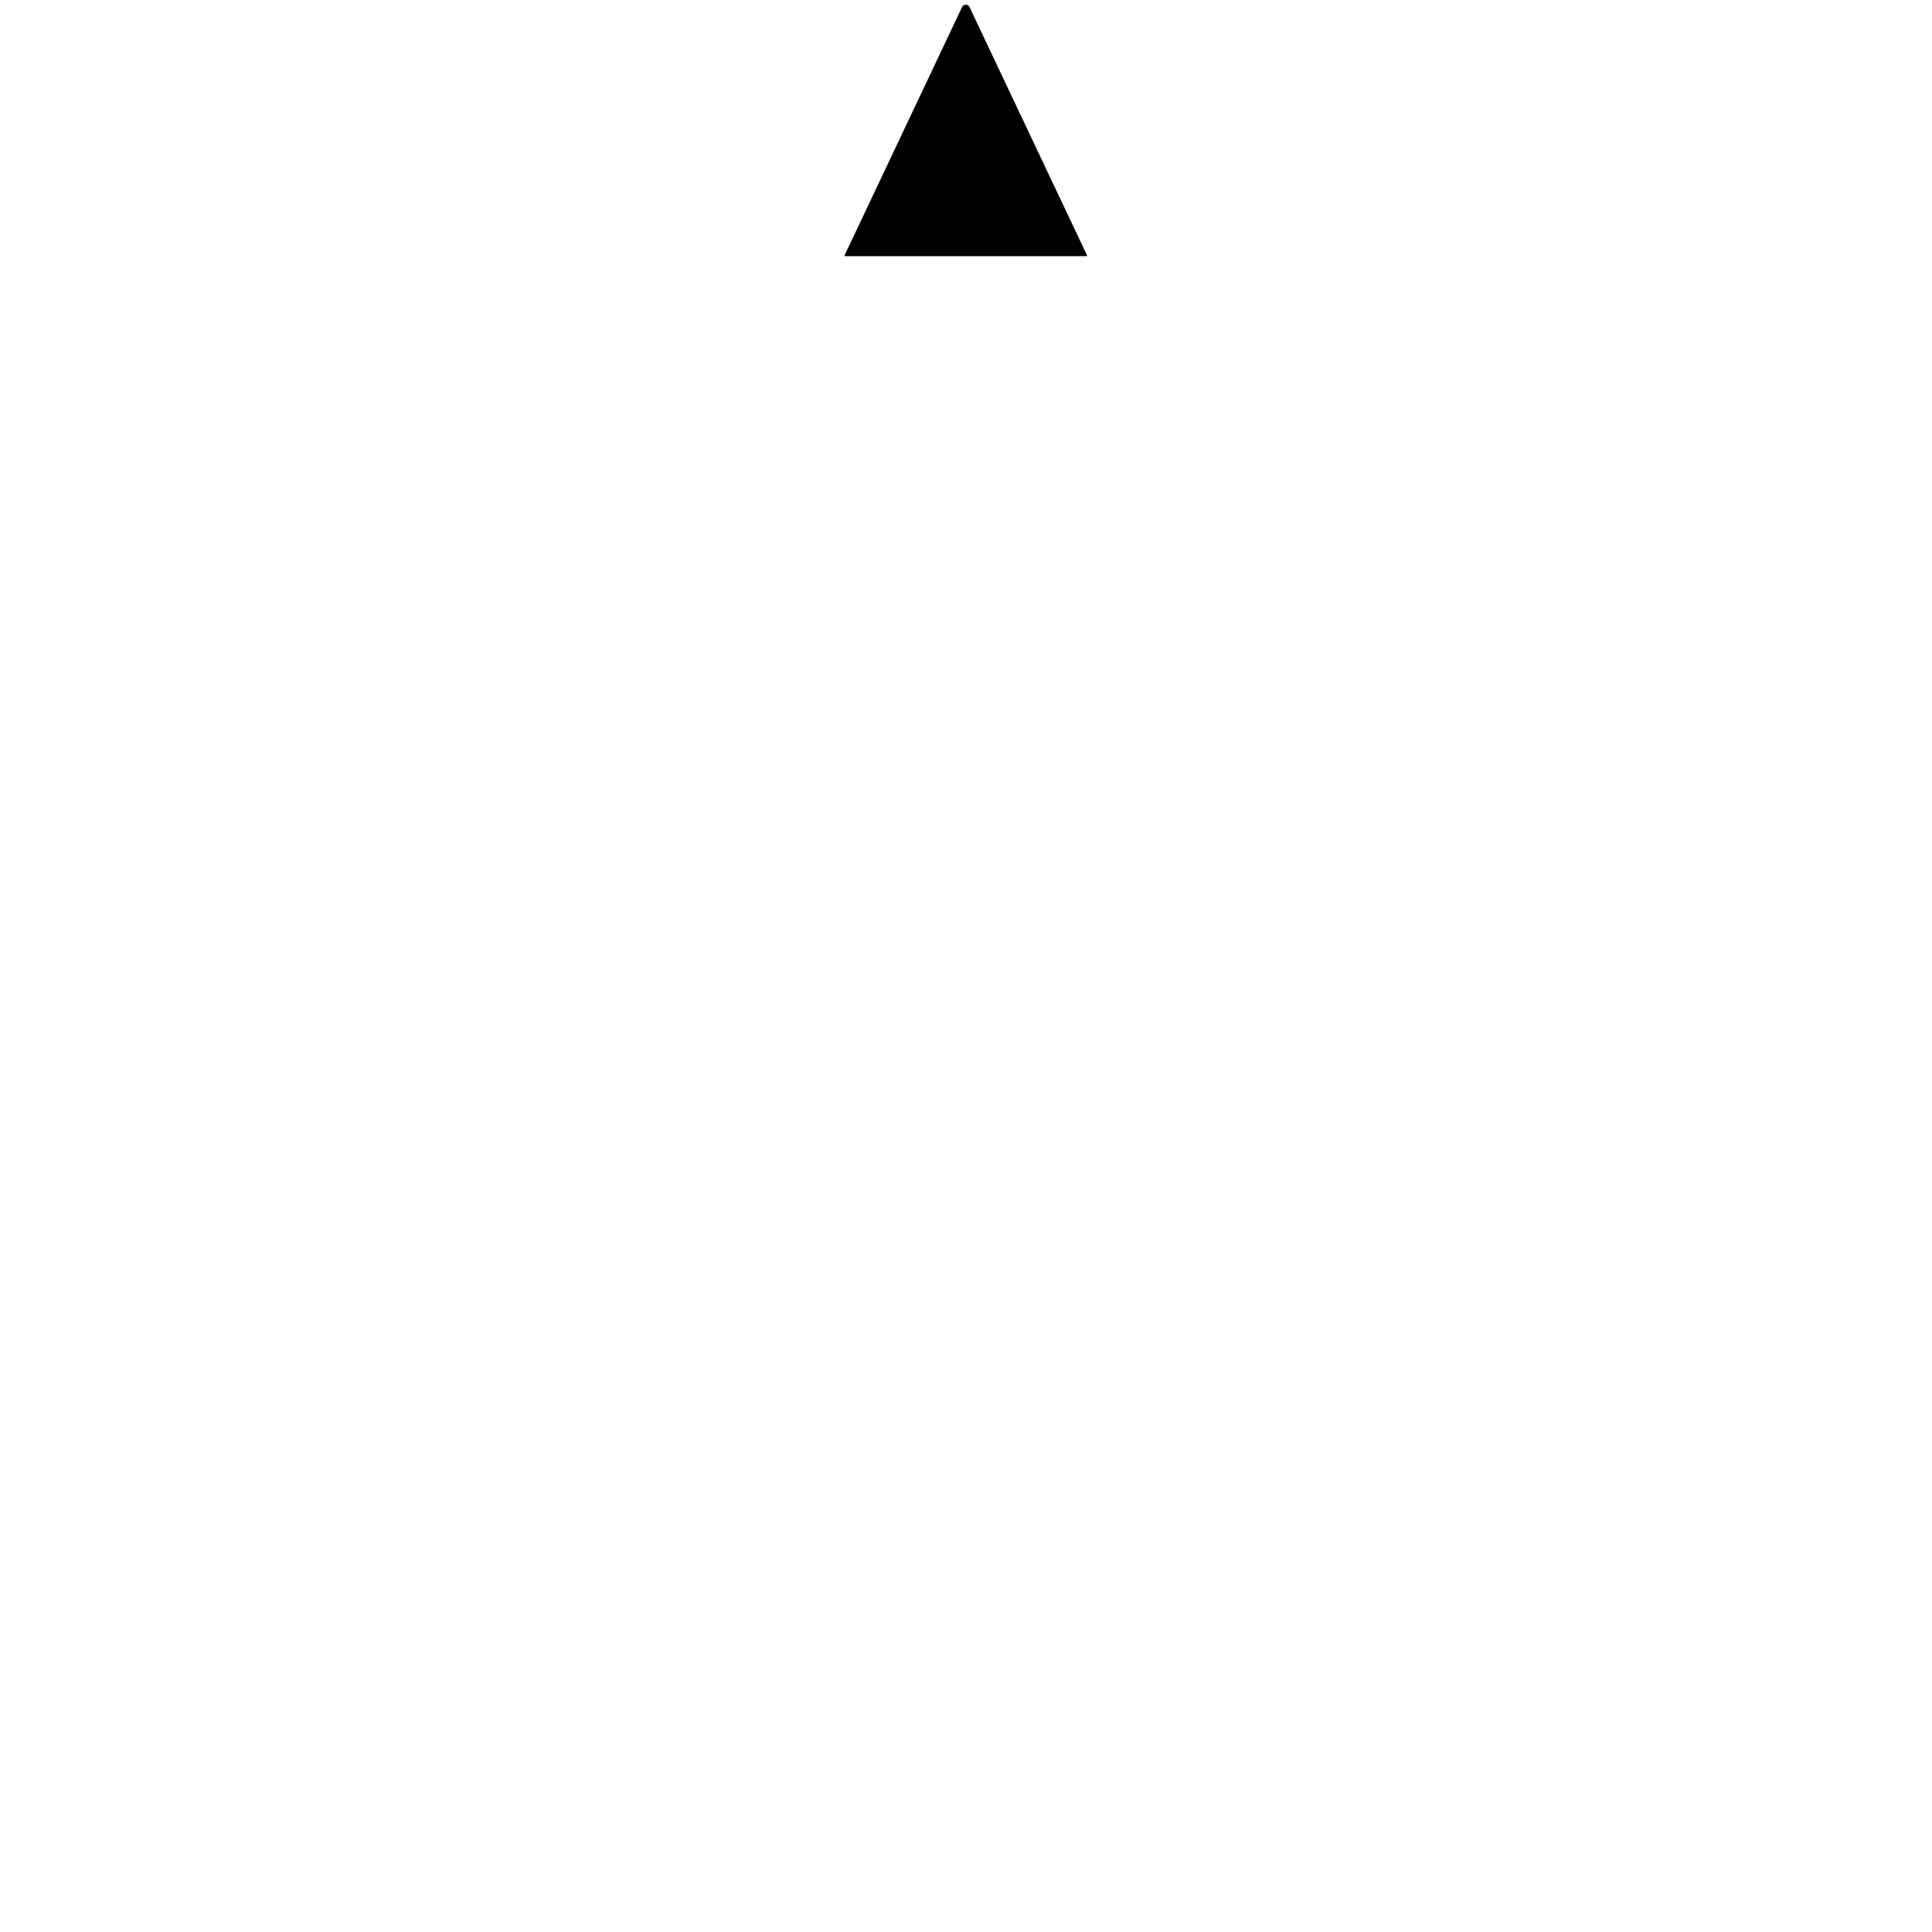
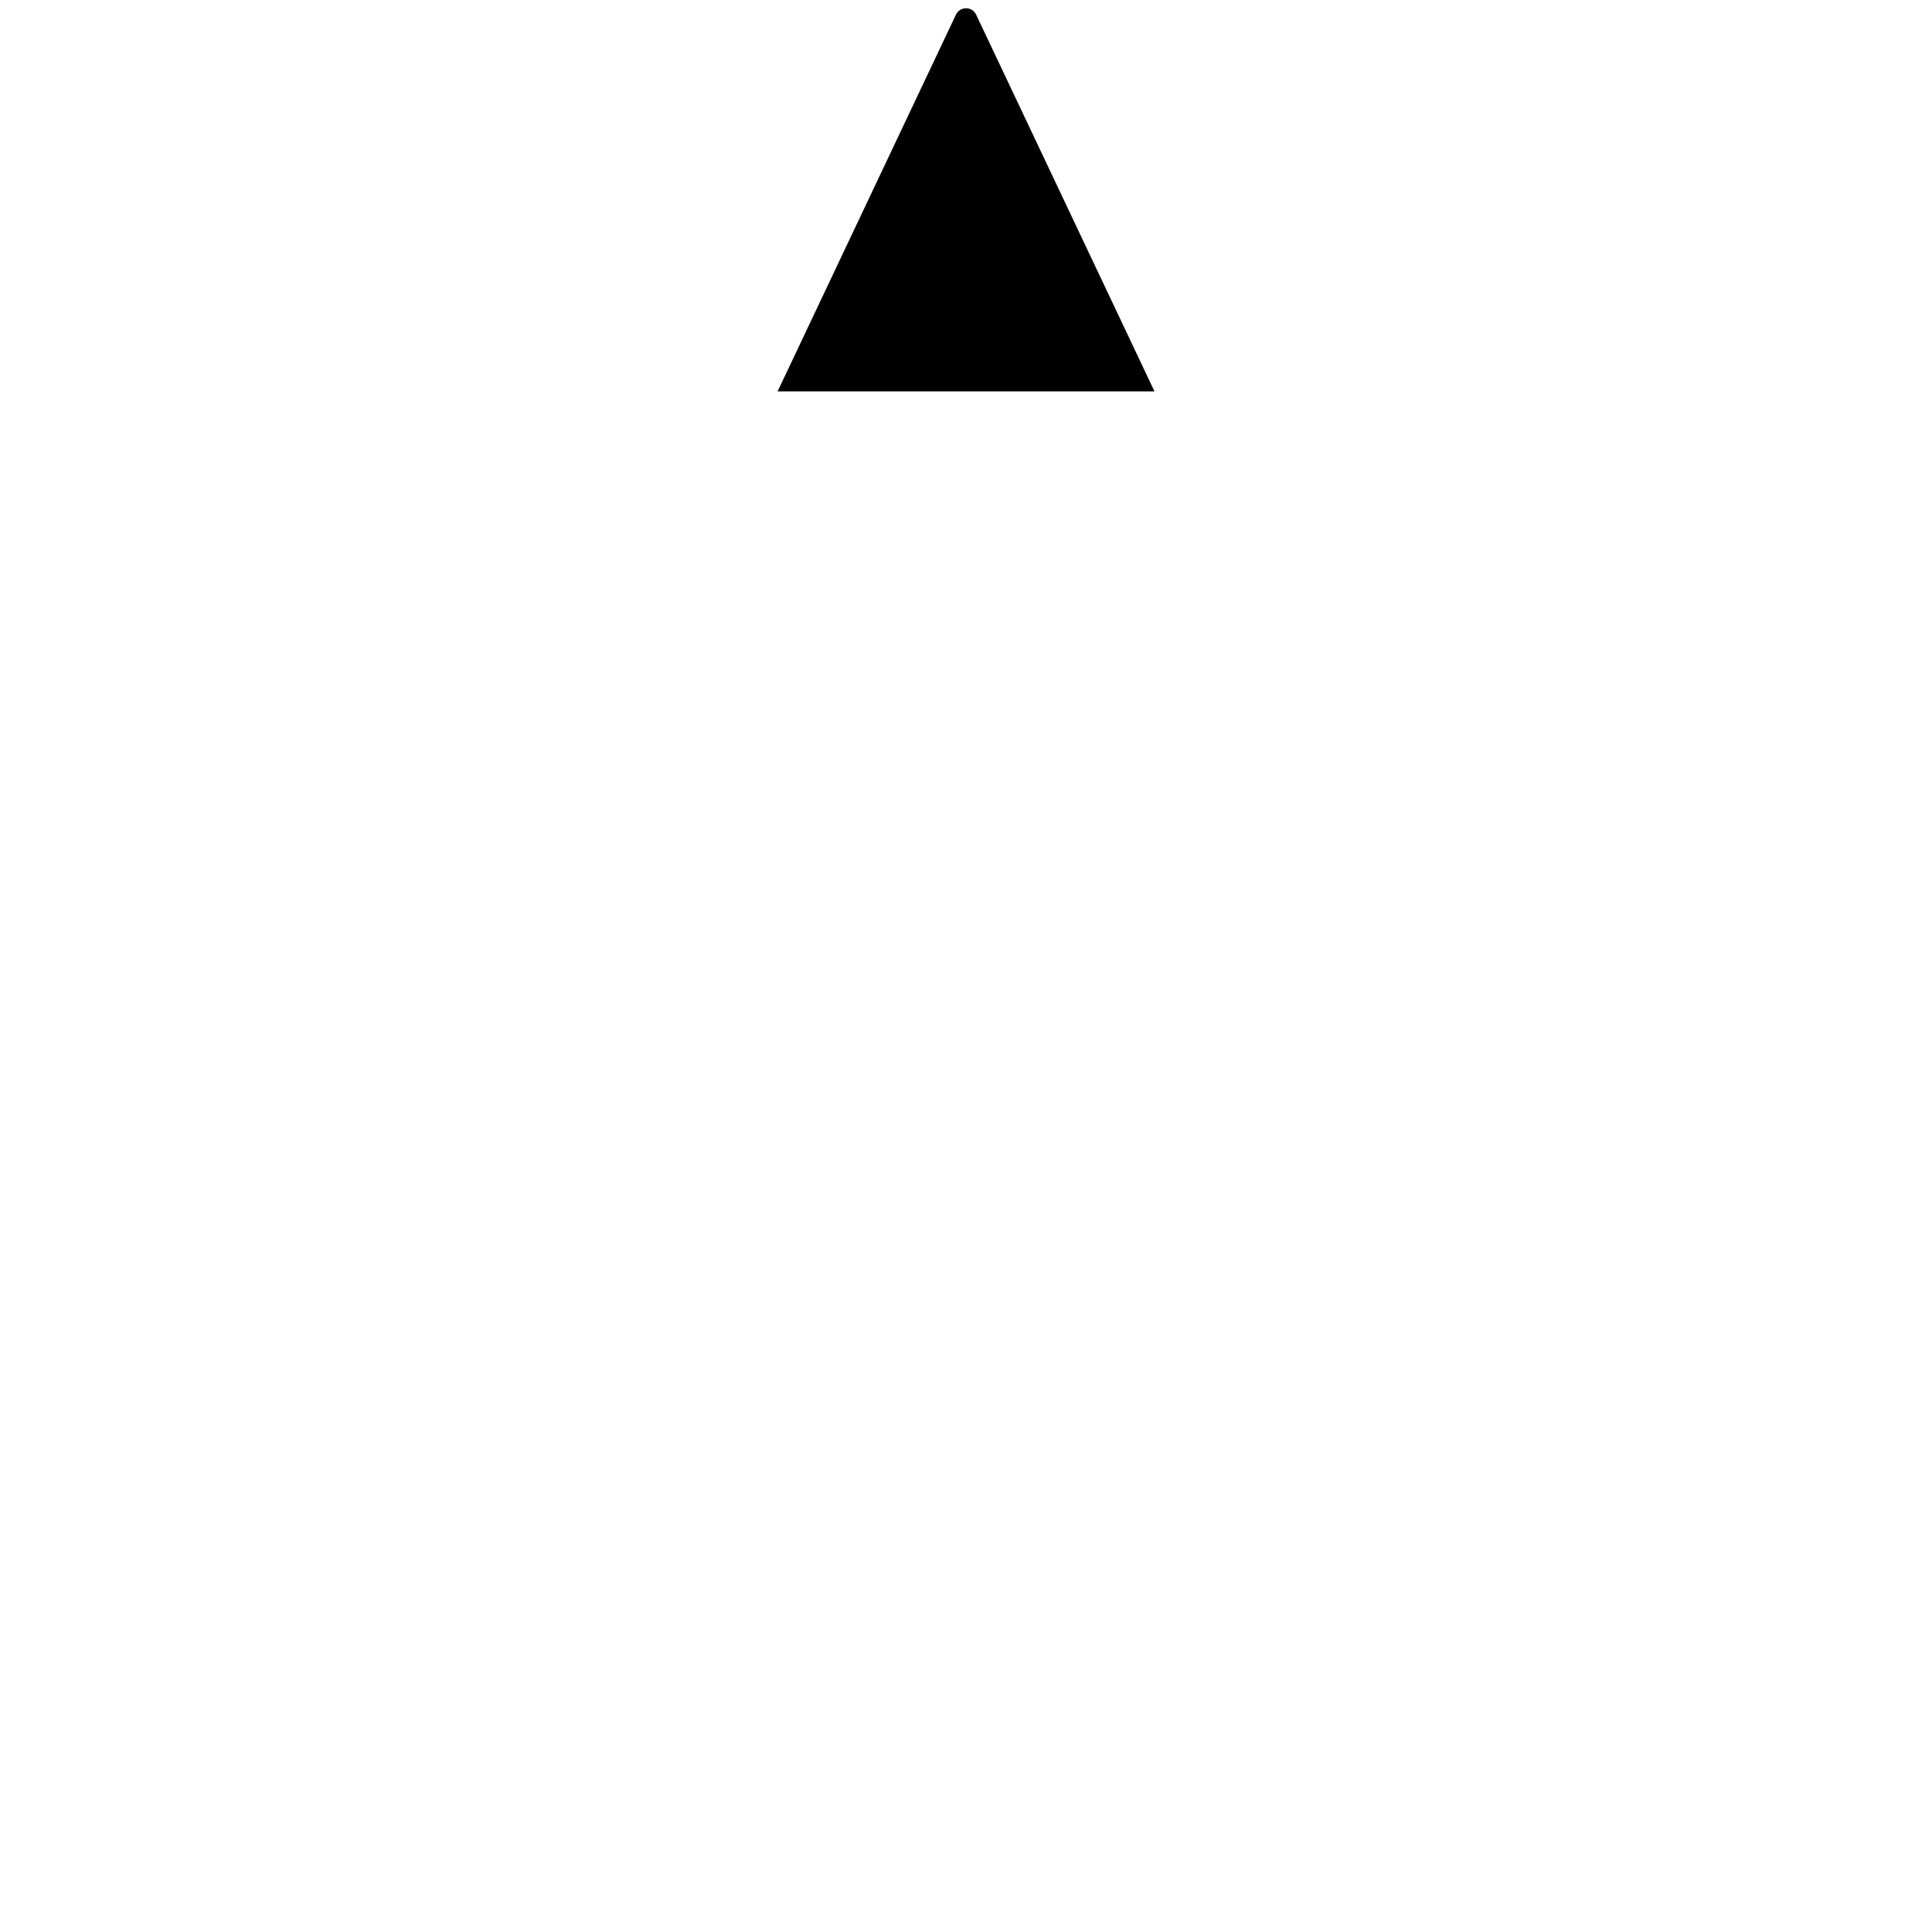
- <svg xmlns="http://www.w3.org/2000/svg" width="64" height="64.019" viewBox="0 0 16.933 16.938" version="1.1" id="svg8">
-   <defs id="defs2">
-     </defs>
-   <g id="layer1" transform="translate(-44.25927,-44.94805)">
-     <circle style="fill:none;stroke:none;stroke-width:0.041" id="path833" cx="52.726" cy="53.42" r="6.33" />
-     <path style="fill-opacity:1;stroke:#000000;stroke-width:0.01;stroke-linecap:butt;stroke-linejoin:round;stroke-miterlimit:4;stroke-dasharray:none;stroke-opacity:1" d="m 51.668,47.189 1.03,-2.176 a 0.031,0.031 180 0 1 0.057,0 l 1.03,2.176 z" id="path835" />
+ <svg xmlns="http://www.w3.org/2000/svg" data-v-55c735d9="" viewBox="0 0 20.933 20.933" class="tt-footer__vehicle__arrow d-md-block" version="1.1" id="svg8" width="20.933" height="20.933">
+   <defs id="defs12" />
+   <g data-v-55c735d9="" transform="translate(-44.26,-44.948)" id="g6">
+     <circle data-v-55c735d9="" cx="54.727" cy="55.415" r="6.33" fill="none" id="circle2" />
+     <path data-v-55c735d9="" d="m 52.685,49.189 1.933,-4.083 a 0.121,0.121 0 0 1 0.218,0 l 1.933,4.083 z" id="path4" style="stroke-width:1.929" />
  </g>
</svg>
